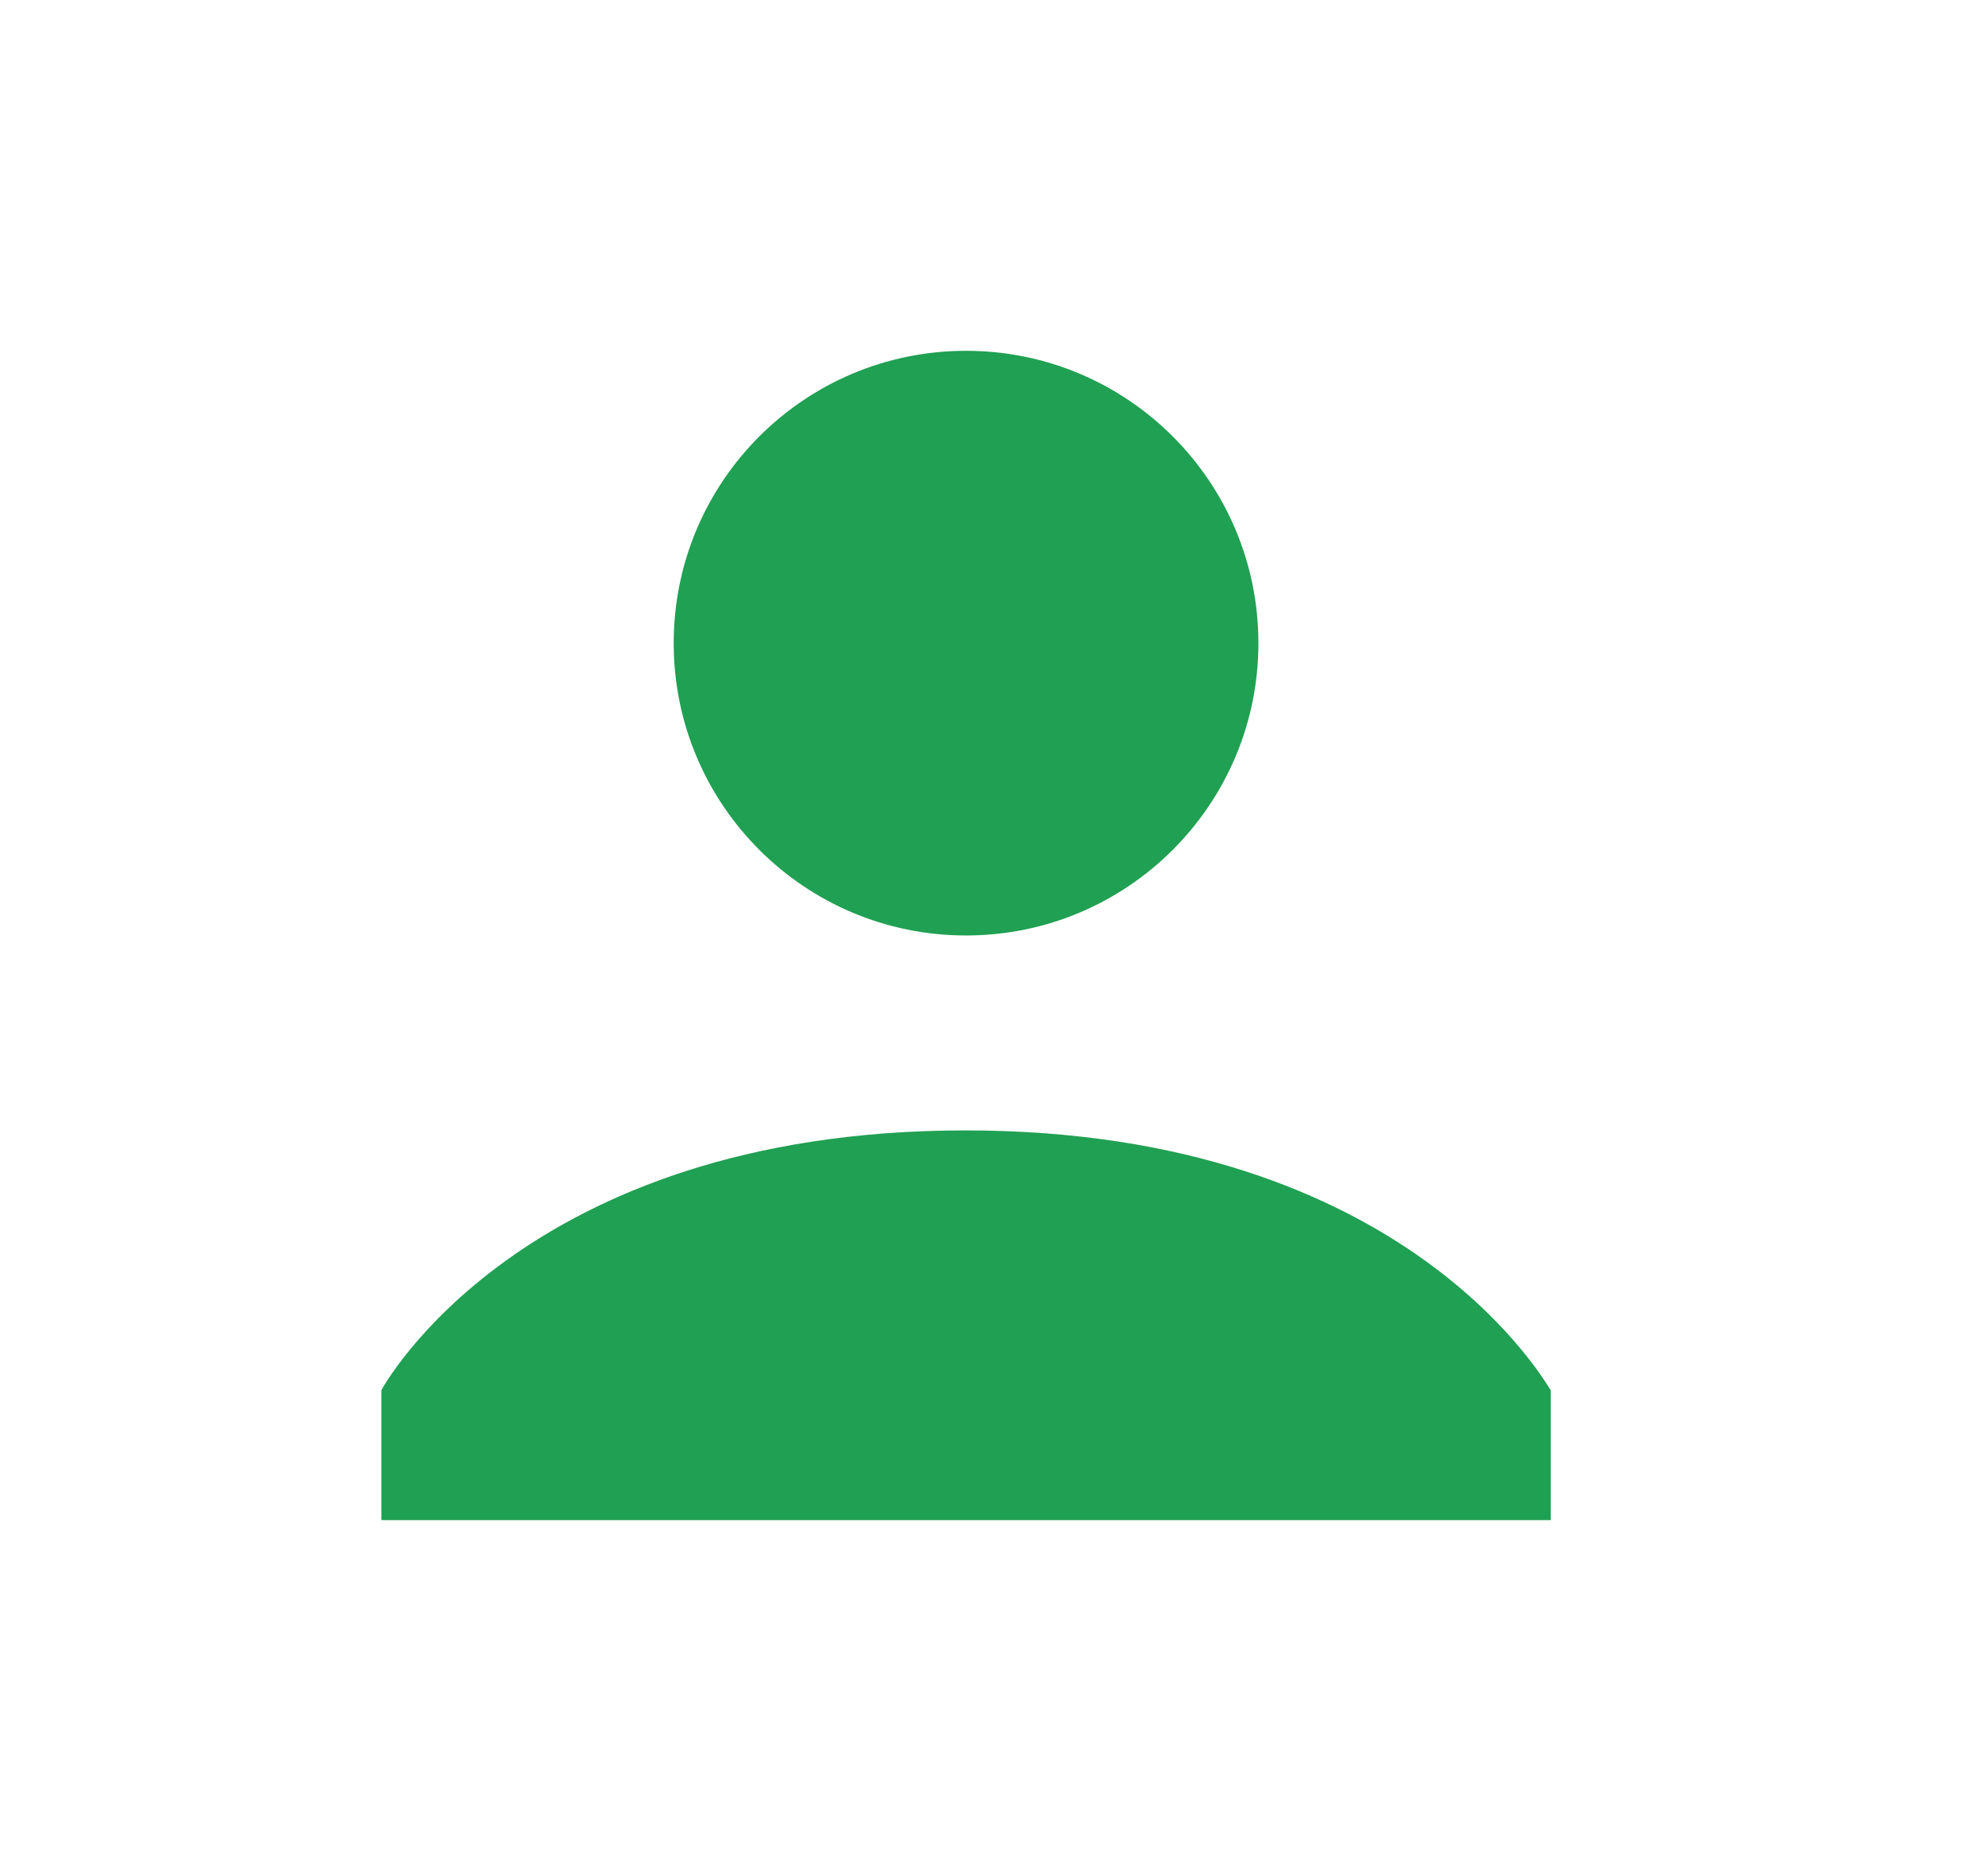
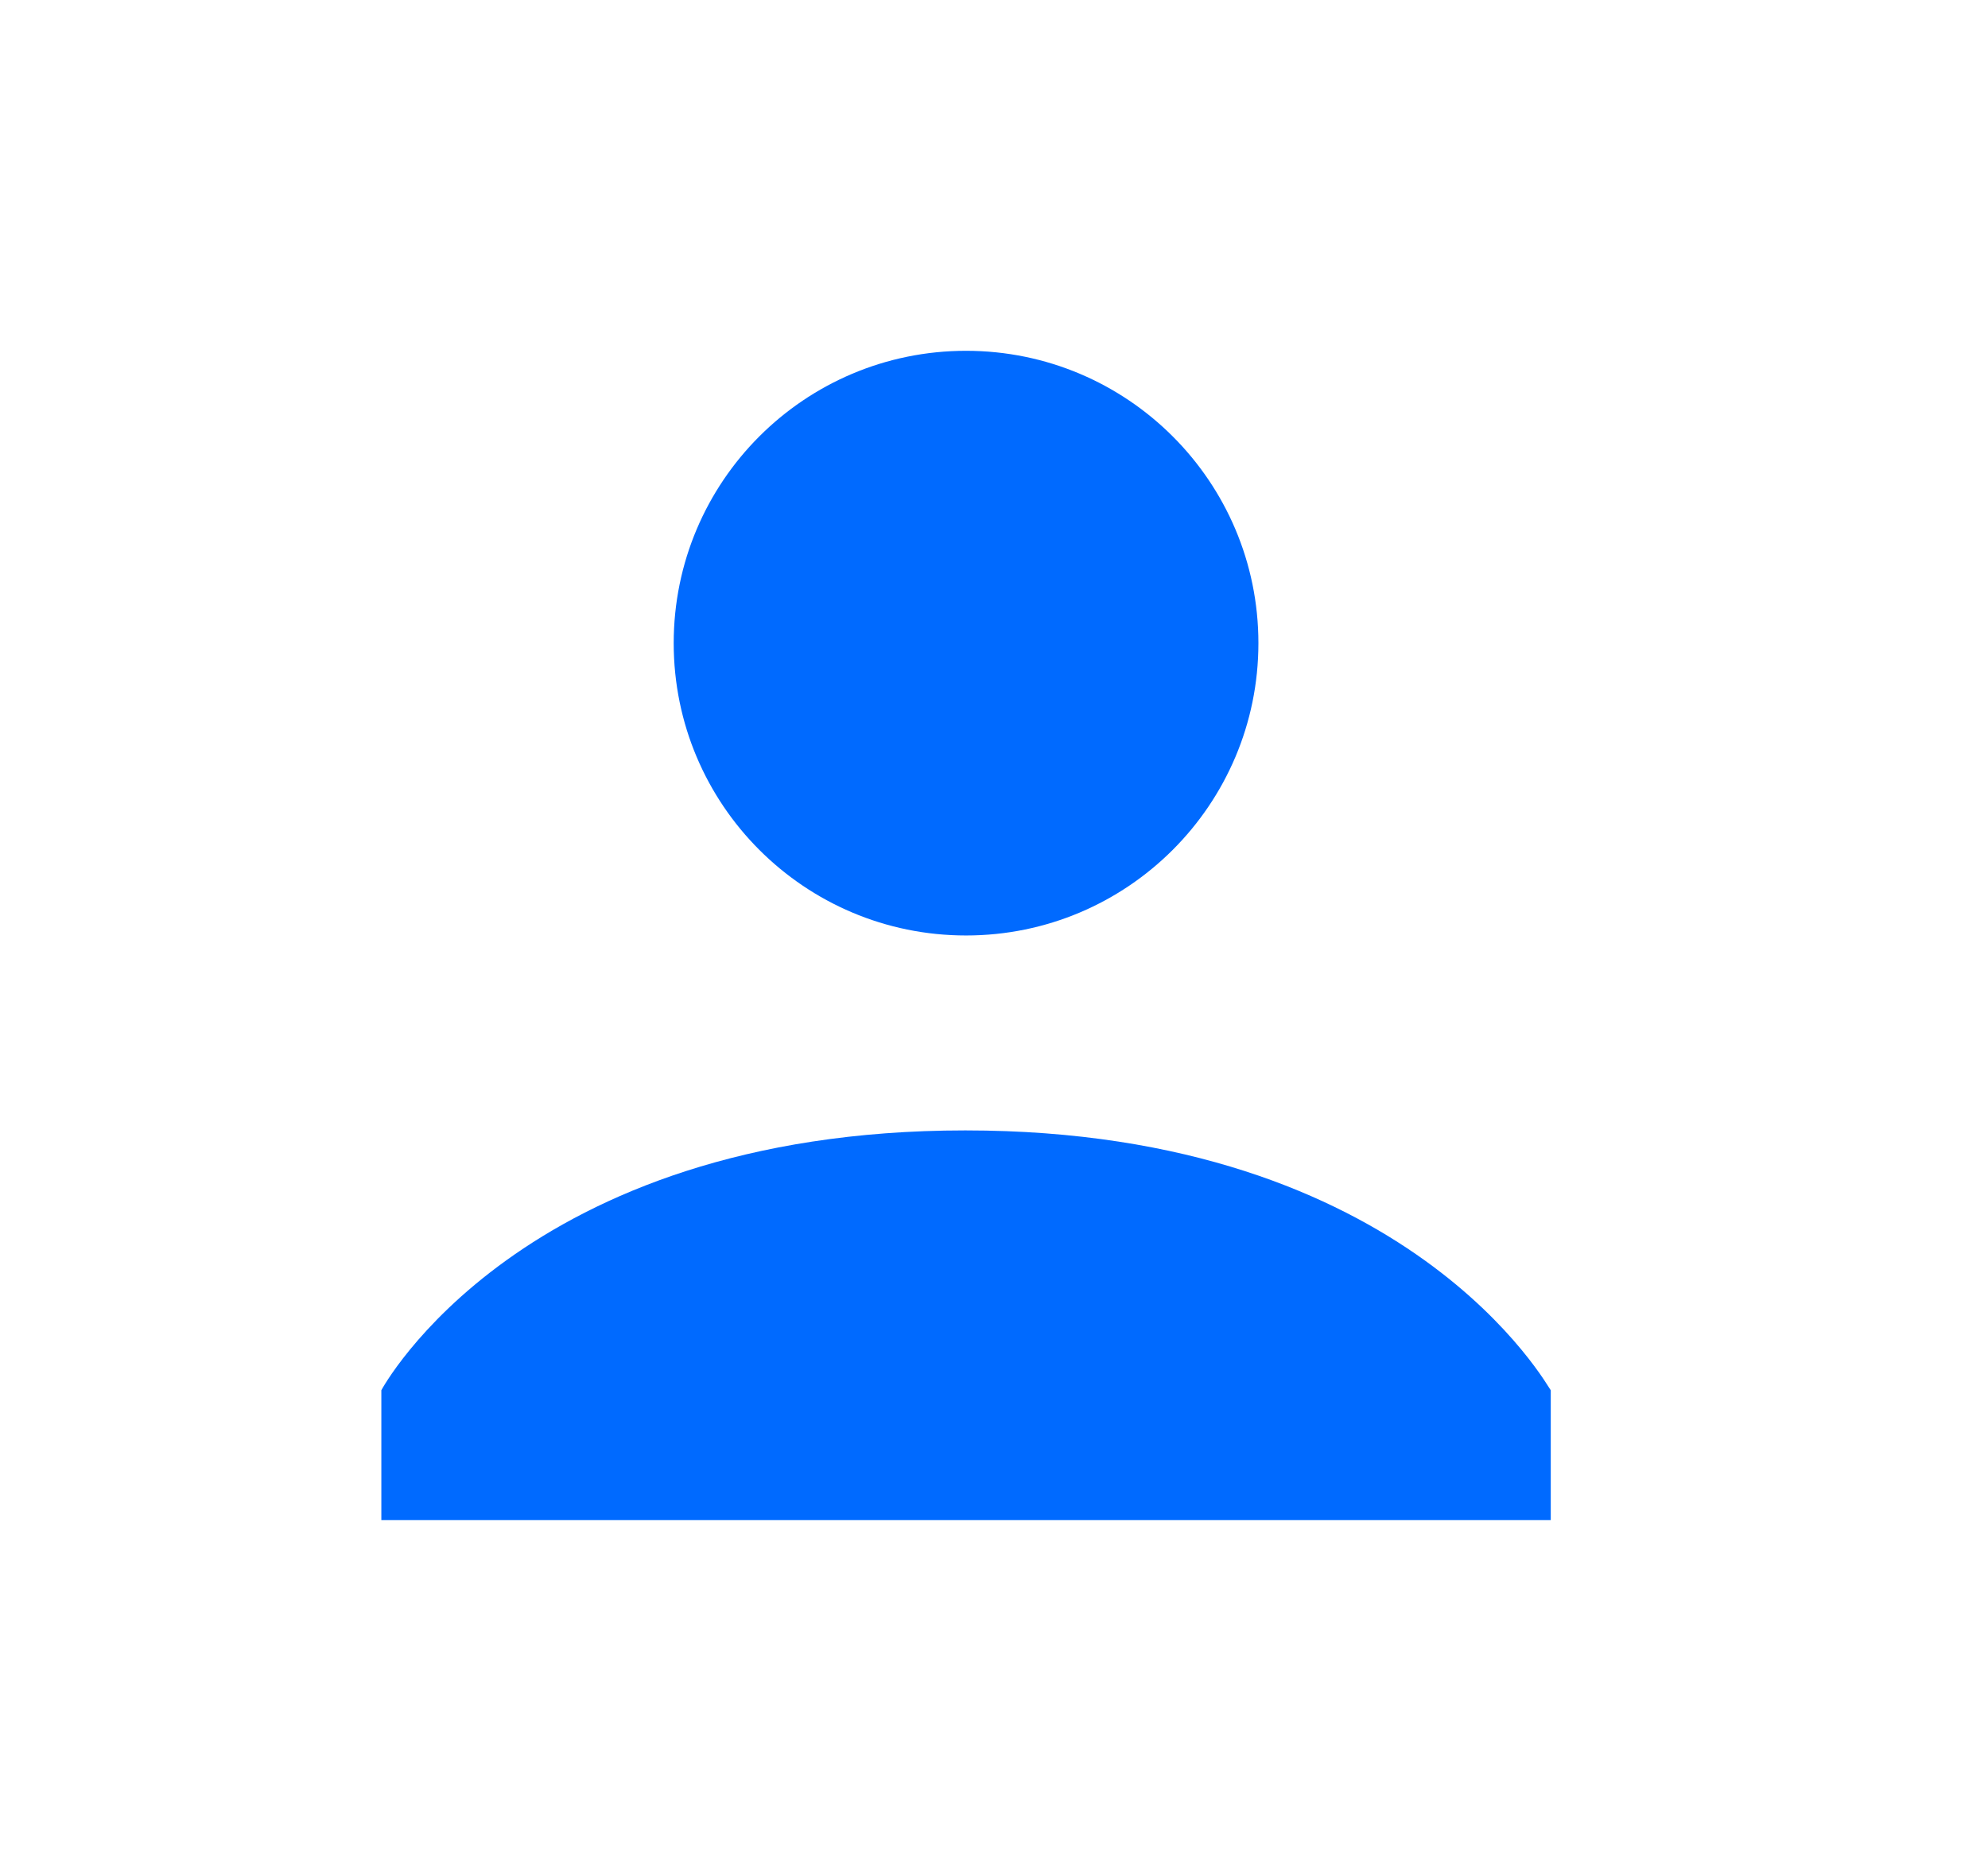
<svg xmlns="http://www.w3.org/2000/svg" width="17" height="16" viewBox="0 0 17 16" fill="none">
-   <path d="M8.261 8C9.641 8 10.761 6.881 10.761 5.5C10.761 4.119 9.641 3 8.261 3C6.88 3 5.761 4.119 5.761 5.5C5.761 6.881 6.88 8 8.261 8Z" fill="#20A052" />
-   <path d="M8.255 9.667C4.446 9.667 3.261 11.889 3.261 11.889V13H13.261V11.889C13.25 11.889 12.065 9.667 8.255 9.667Z" fill="#20A052" />
+   <path d="M8.261 8C9.641 8 10.761 6.881 10.761 5.5C10.761 4.119 9.641 3 8.261 3C6.88 3 5.761 4.119 5.761 5.5C5.761 6.881 6.88 8 8.261 8Z" fill="rgb(0, 106, 255)" />
+   <path d="M8.255 9.667C4.446 9.667 3.261 11.889 3.261 11.889V13H13.261V11.889C13.25 11.889 12.065 9.667 8.255 9.667Z" fill="rgb(0, 106, 255)" />
</svg>
